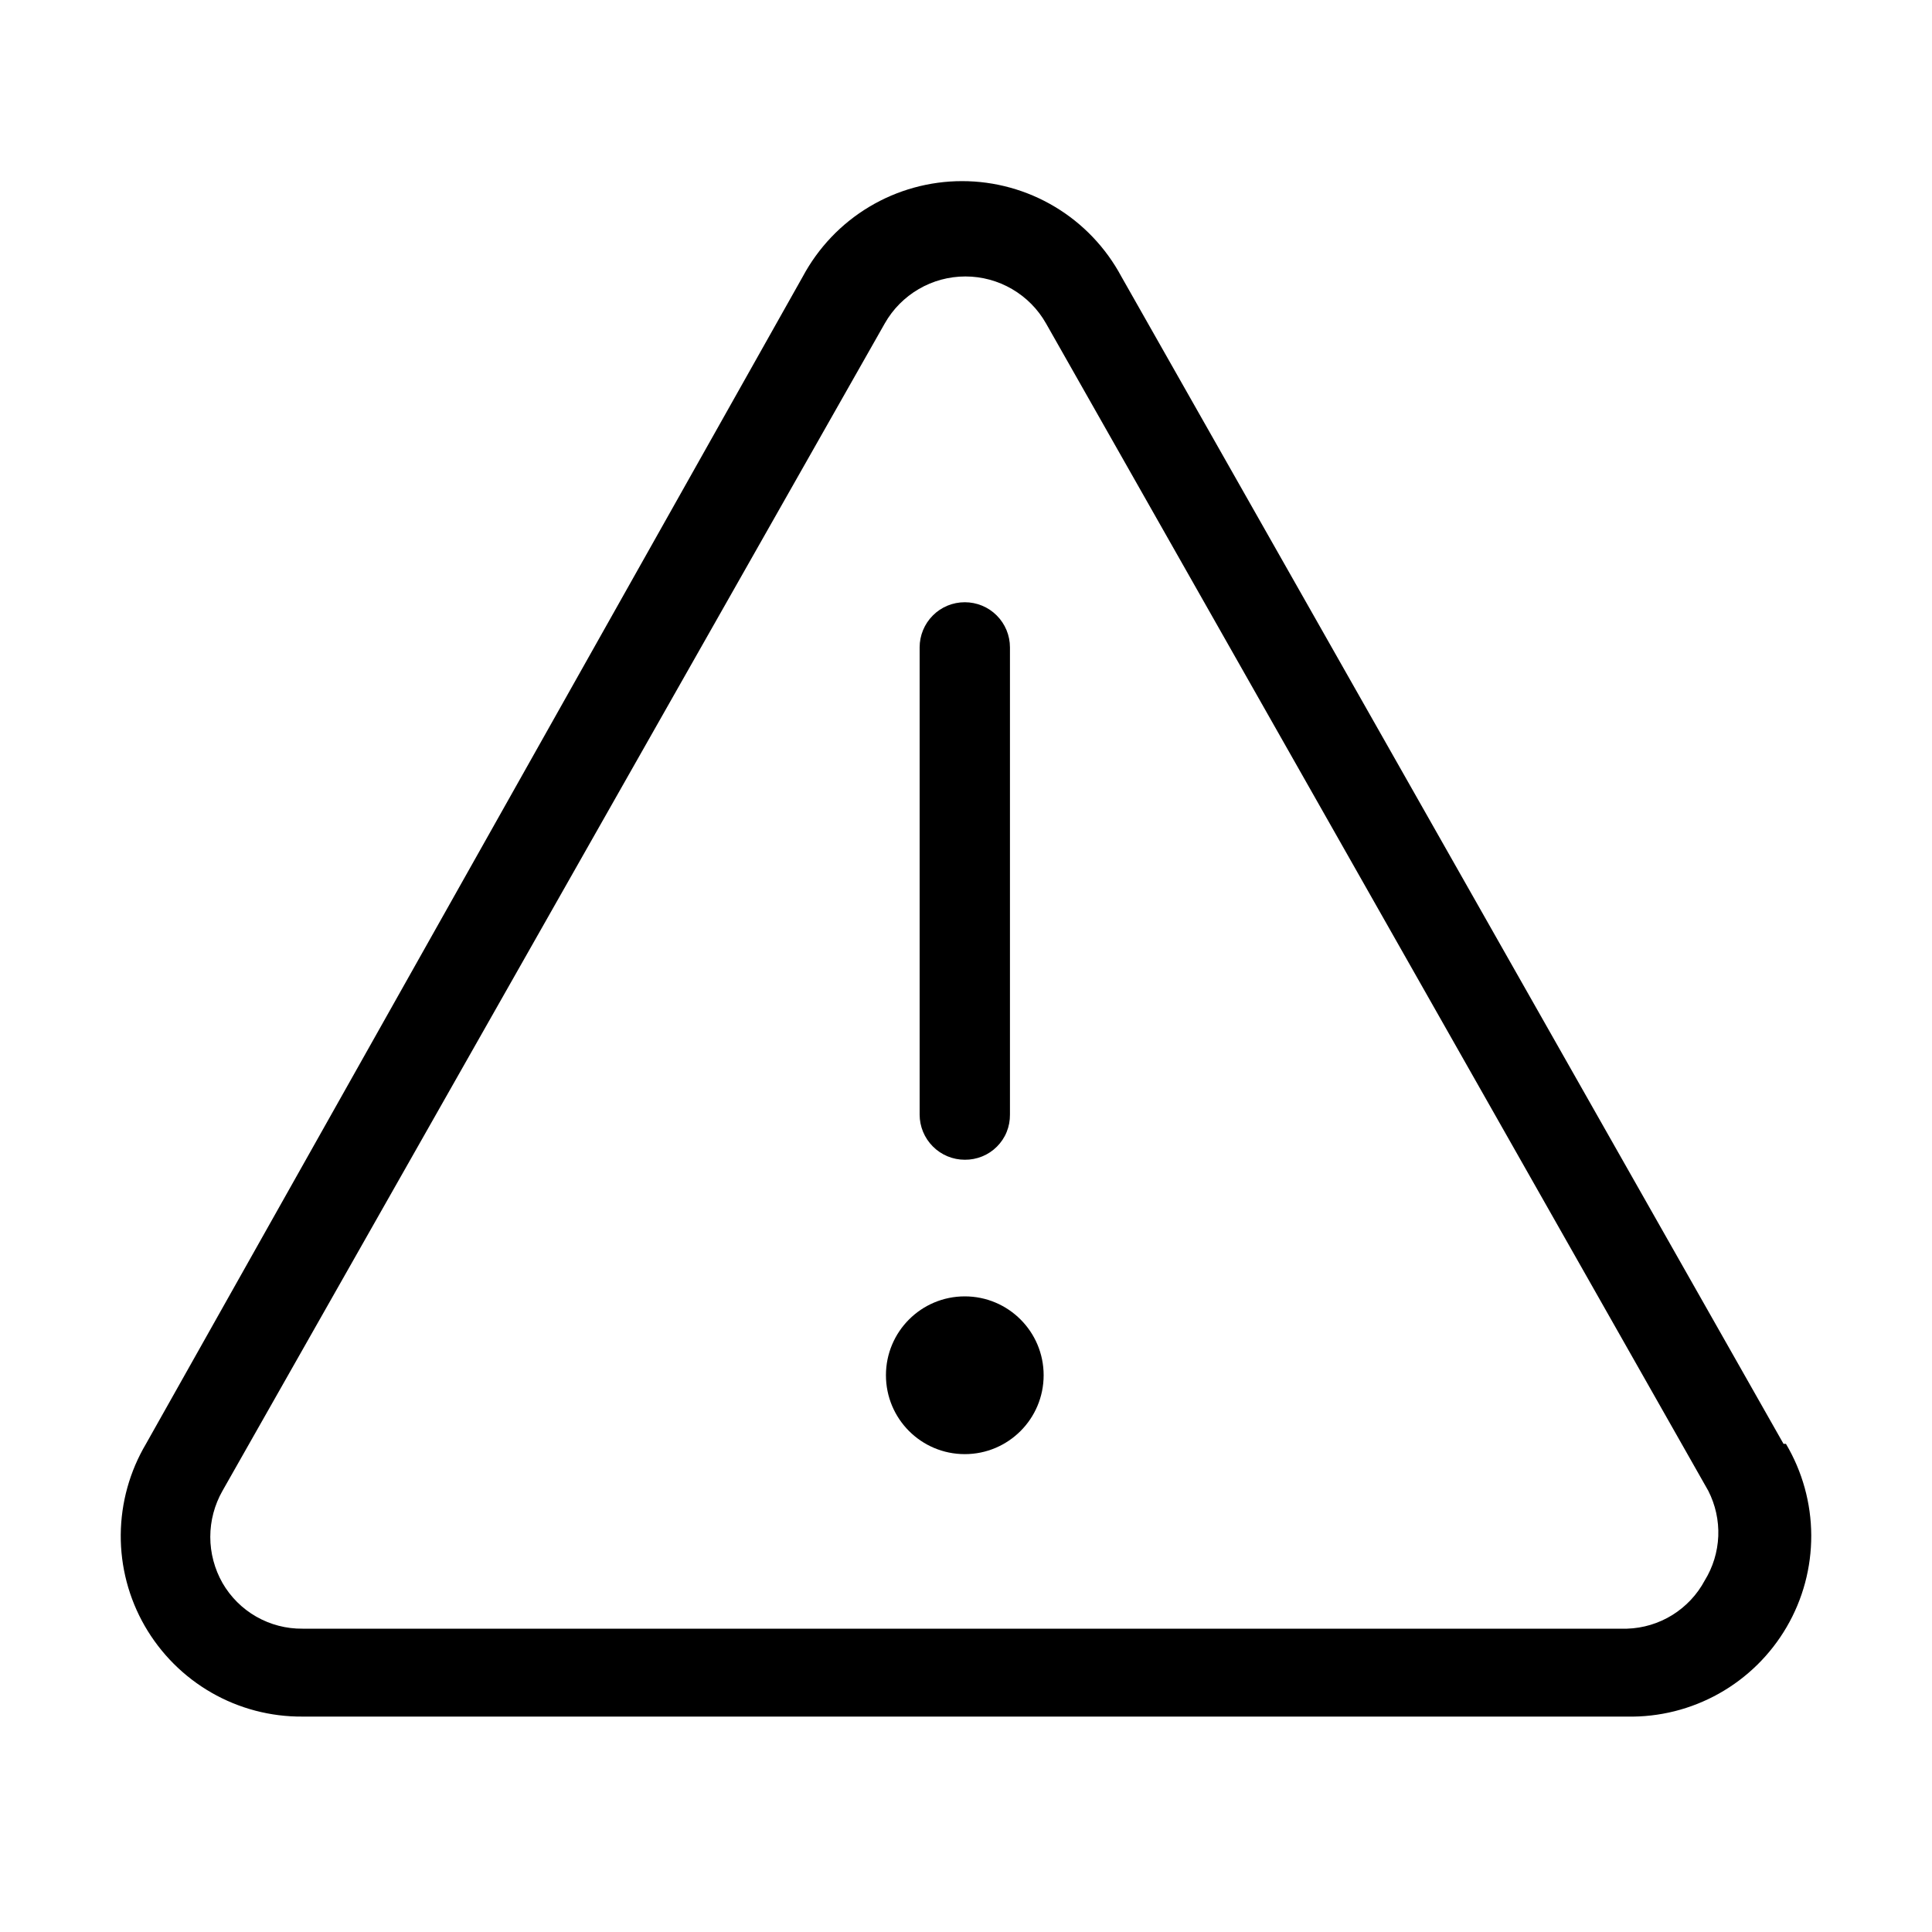
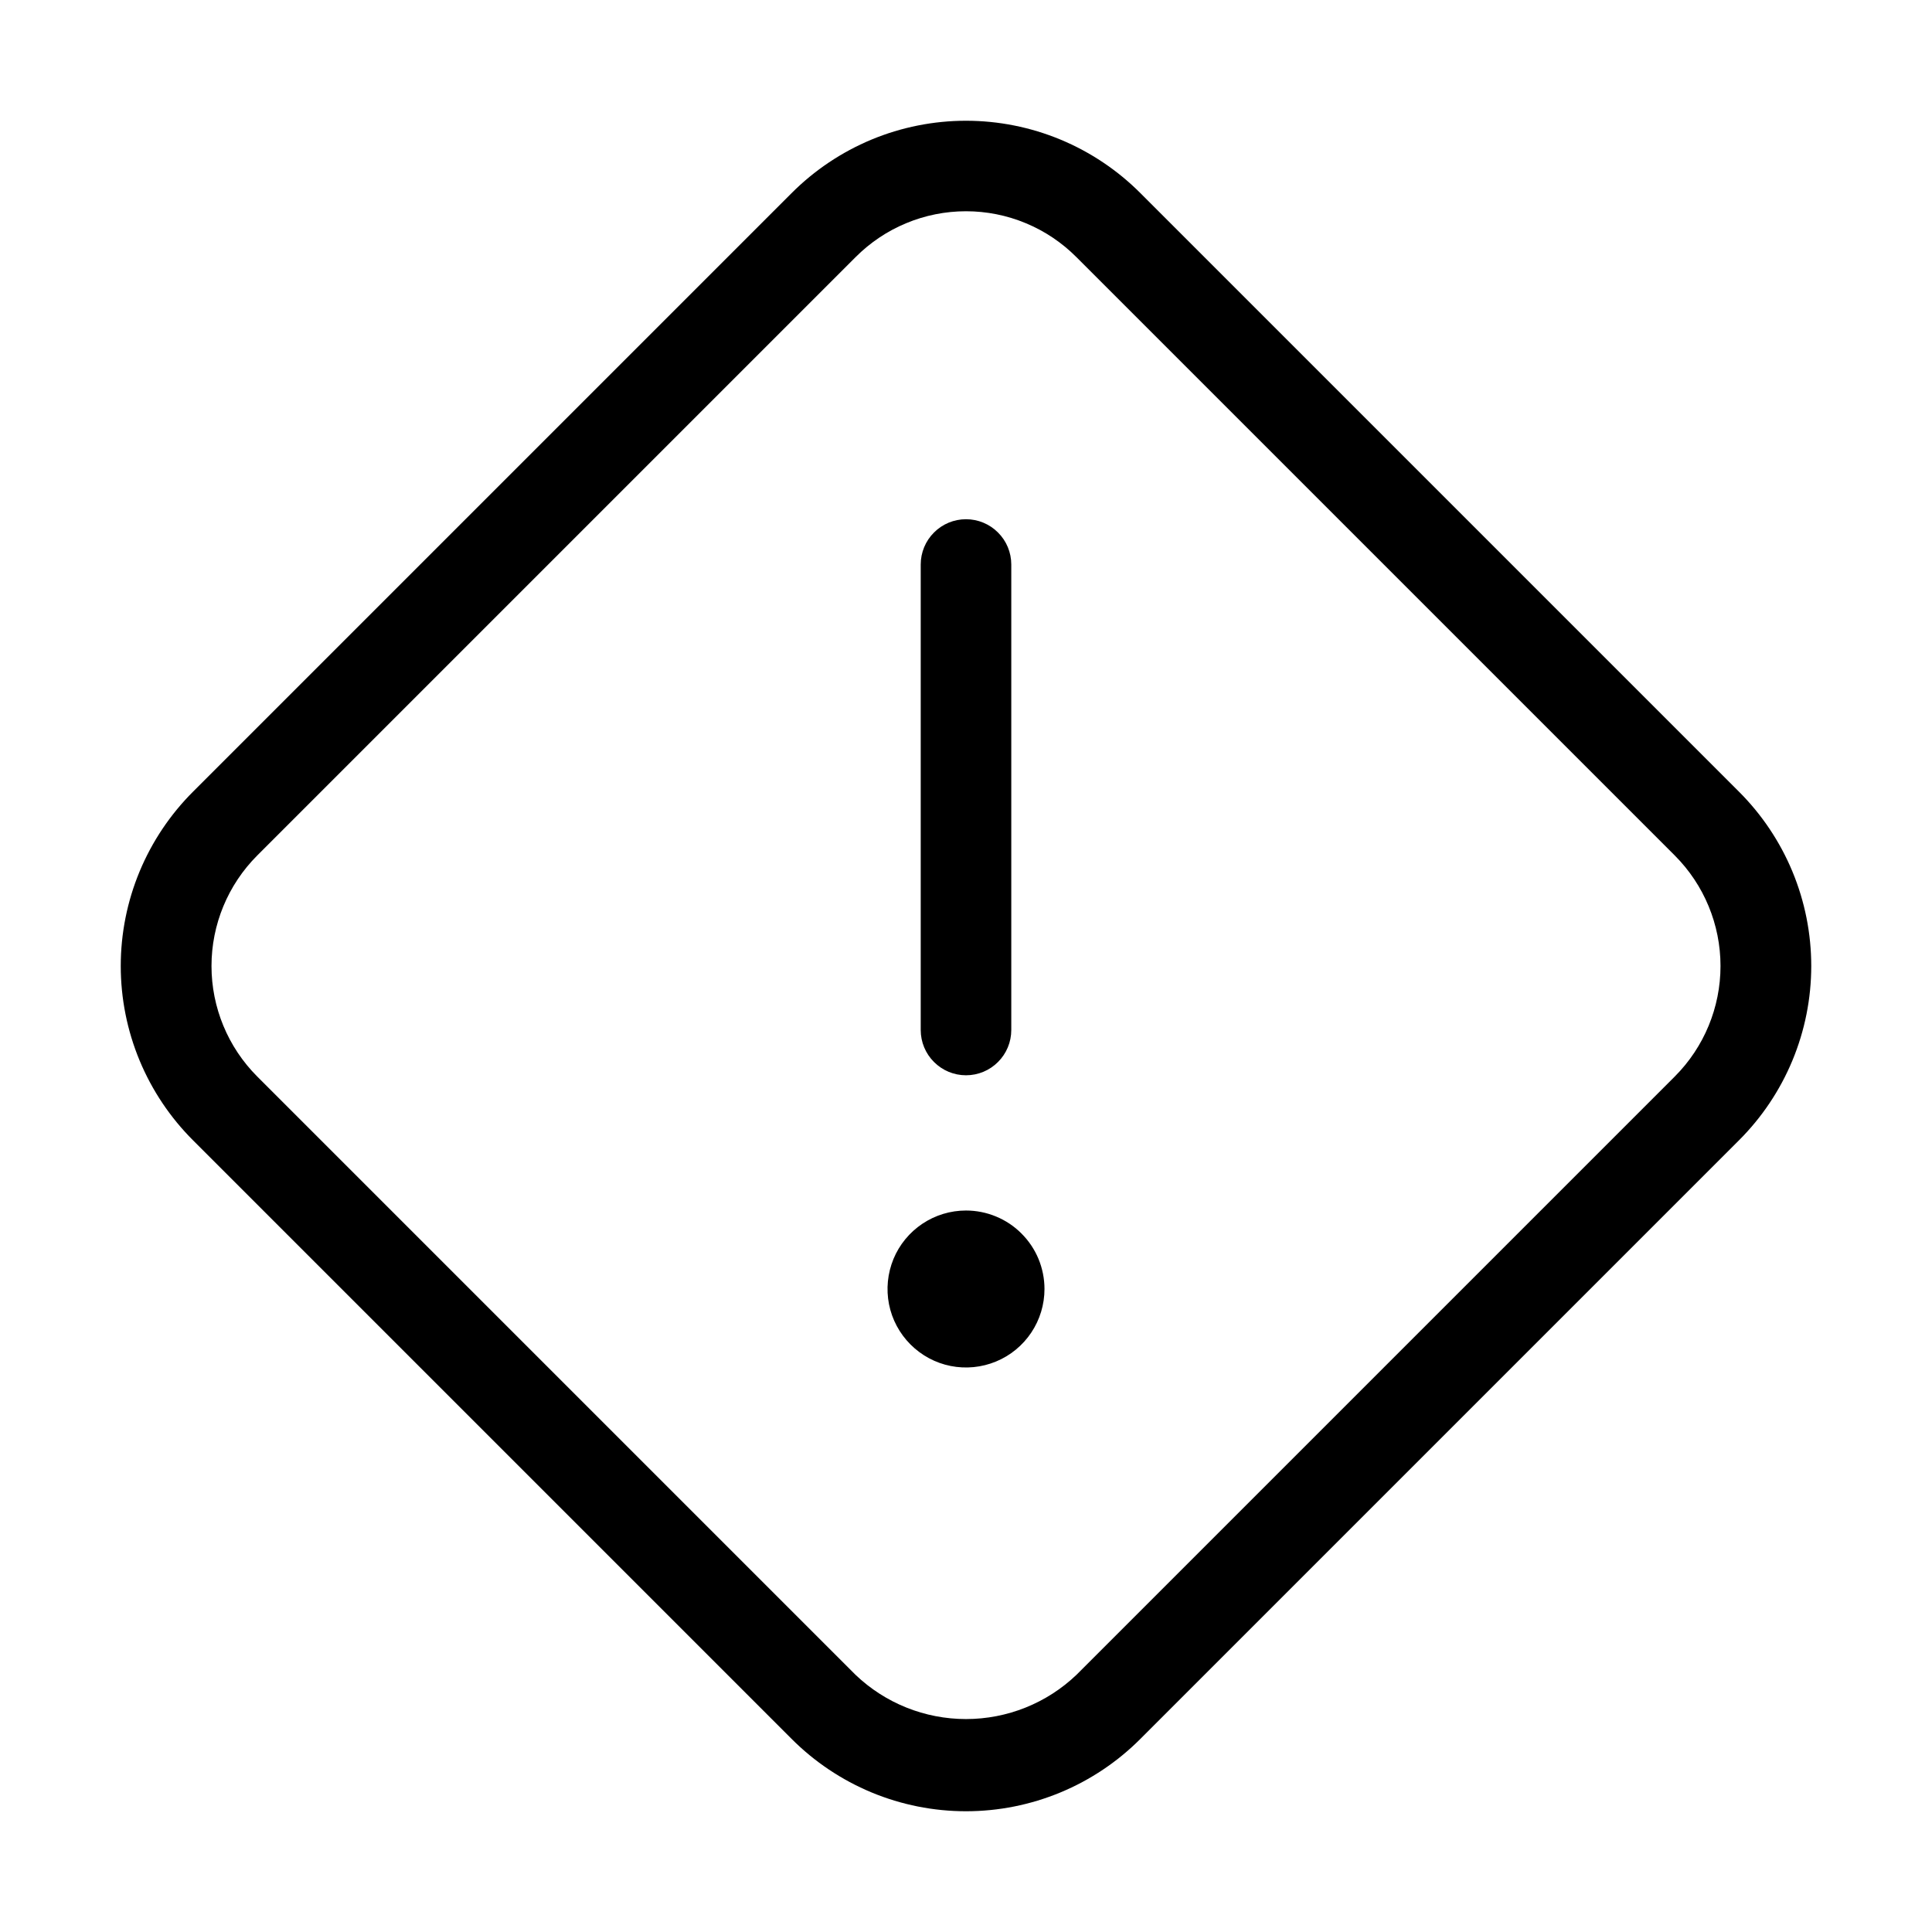
<svg xmlns="http://www.w3.org/2000/svg" width="32" height="32" viewBox="0 0 32 32" fill="none">
-   <path d="M15.98 24.085C16.701 24.085 17.286 23.5 17.286 22.778C17.286 22.057 16.701 21.472 15.98 21.472C15.258 21.472 14.674 22.057 14.674 22.778C14.674 23.5 15.258 24.085 15.98 24.085Z" fill="black" />
-   <path d="M15.98 19.209C16.078 19.21 16.176 19.191 16.268 19.154C16.359 19.117 16.442 19.062 16.512 18.992C16.581 18.923 16.637 18.84 16.674 18.748C16.711 18.657 16.729 18.559 16.728 18.461V10.723C16.728 10.524 16.649 10.334 16.509 10.194C16.369 10.053 16.178 9.975 15.98 9.975C15.781 9.975 15.591 10.053 15.451 10.194C15.311 10.334 15.232 10.524 15.232 10.723V18.461C15.232 18.659 15.311 18.849 15.451 18.989C15.591 19.13 15.781 19.209 15.98 19.209Z" fill="black" />
-   <path d="M29.541 23.915L18.573 4.58C18.317 4.103 17.937 3.703 17.472 3.425C17.008 3.147 16.477 3 15.935 3C15.394 3 14.862 3.147 14.398 3.425C13.933 3.703 13.553 4.103 13.297 4.58L2.418 23.915C2.148 24.371 2.004 24.89 2 25.42C1.996 25.949 2.133 26.471 2.397 26.93C2.661 27.389 3.042 27.771 3.501 28.035C3.96 28.299 4.481 28.436 5.011 28.432H26.949C27.482 28.443 28.008 28.311 28.473 28.05C28.938 27.789 29.325 27.408 29.593 26.948C29.862 26.487 30.002 25.963 30 25.43C29.998 24.897 29.853 24.374 29.581 23.915H29.541ZM28.235 26.179C28.11 26.413 27.924 26.61 27.699 26.75C27.473 26.89 27.214 26.968 26.949 26.976H5.011C4.743 26.979 4.478 26.91 4.245 26.777C4.012 26.644 3.819 26.451 3.685 26.219C3.553 25.986 3.483 25.723 3.483 25.456C3.483 25.188 3.553 24.925 3.685 24.693L14.654 5.358C14.788 5.121 14.982 4.925 15.217 4.788C15.451 4.651 15.718 4.579 15.99 4.579C16.262 4.579 16.528 4.651 16.763 4.788C16.998 4.925 17.192 5.121 17.326 5.358L28.295 24.693C28.413 24.925 28.47 25.183 28.46 25.444C28.449 25.704 28.372 25.957 28.235 26.179Z" fill="black" />
+   <path d="M15.25 17.06V9.35C15.25 9.151 15.329 8.96 15.47 8.82C15.61 8.679 15.801 8.6 16 8.6C16.199 8.6 16.39 8.679 16.53 8.82C16.671 8.96 16.75 9.151 16.75 9.35V17.06C16.75 17.259 16.671 17.45 16.53 17.59C16.39 17.731 16.199 17.81 16 17.81C15.801 17.81 15.61 17.731 15.47 17.59C15.329 17.45 15.25 17.259 15.25 17.06ZM28.8 18.89L18.89 28.8C18.511 29.18 18.061 29.482 17.565 29.688C17.069 29.894 16.537 30 16 30C15.463 30 14.931 29.894 14.435 29.688C13.94 29.482 13.489 29.18 13.11 28.8L3.2 18.89C2.82 18.511 2.518 18.061 2.312 17.565C2.106 17.069 2 16.537 2 16C2 15.463 2.106 14.931 2.312 14.435C2.518 13.939 2.82 13.489 3.2 13.11L13.11 3.2C13.489 2.82 13.94 2.518 14.435 2.312C14.931 2.106 15.463 2 16 2C16.537 2 17.069 2.106 17.565 2.312C18.061 2.518 18.511 2.82 18.89 3.2L28.8 13.11C29.18 13.489 29.482 13.939 29.688 14.435C29.894 14.931 30 15.463 30 16C30 16.537 29.894 17.069 29.688 17.565C29.482 18.061 29.18 18.511 28.8 18.89ZM27.74 14.17L17.83 4.26C17.59 4.019 17.305 3.827 16.991 3.697C16.677 3.566 16.34 3.499 16 3.499C15.66 3.499 15.323 3.566 15.009 3.697C14.695 3.827 14.41 4.019 14.17 4.26L4.26 14.17C3.775 14.656 3.503 15.314 3.503 16C3.503 16.686 3.775 17.344 4.26 17.83L14.17 27.74C14.663 28.211 15.318 28.473 16 28.473C16.682 28.473 17.337 28.211 17.83 27.74L27.74 17.83C28.225 17.344 28.497 16.686 28.497 16C28.497 15.314 28.225 14.656 27.74 14.17ZM16 20.05C15.743 20.05 15.492 20.126 15.278 20.269C15.064 20.412 14.897 20.615 14.799 20.852C14.701 21.09 14.675 21.351 14.725 21.604C14.775 21.856 14.899 22.087 15.081 22.269C15.263 22.451 15.494 22.575 15.746 22.625C15.999 22.675 16.26 22.649 16.497 22.551C16.735 22.453 16.938 22.286 17.081 22.072C17.224 21.858 17.3 21.607 17.3 21.35C17.3 21.179 17.266 21.01 17.201 20.852C17.136 20.695 17.04 20.552 16.919 20.431C16.799 20.31 16.655 20.214 16.497 20.149C16.34 20.084 16.171 20.05 16 20.05Z" fill="black" />
</svg>
